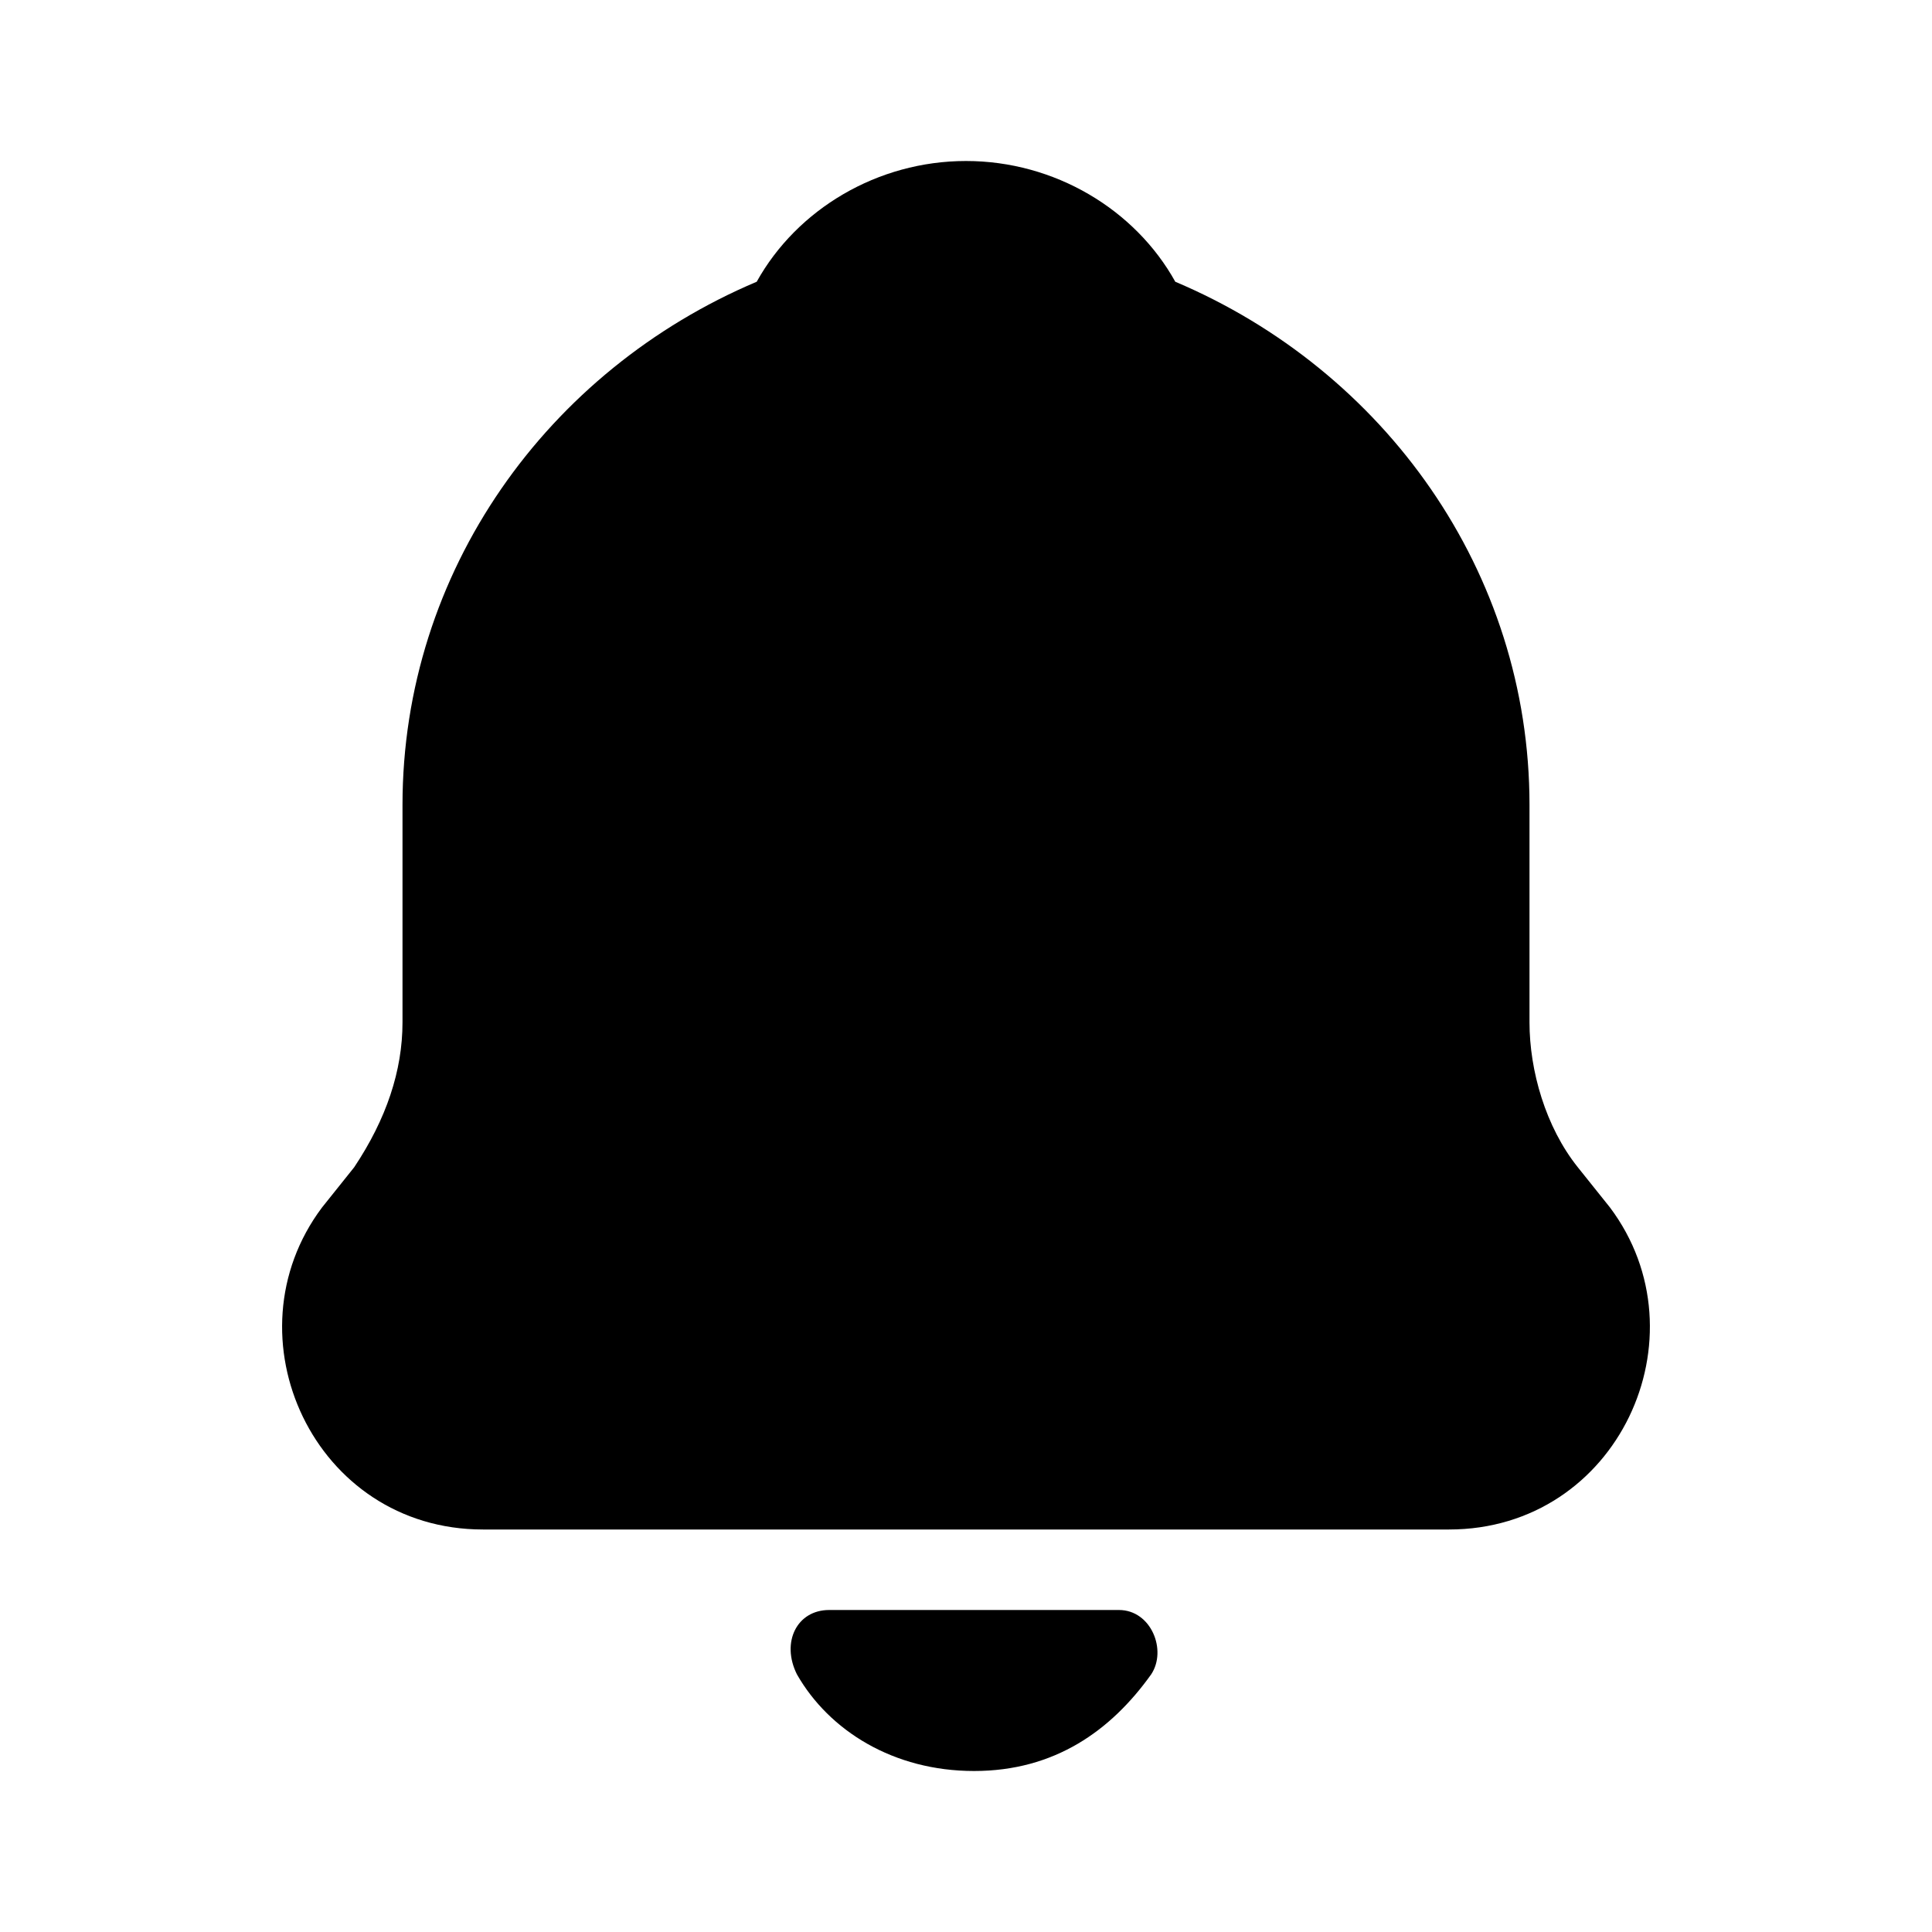
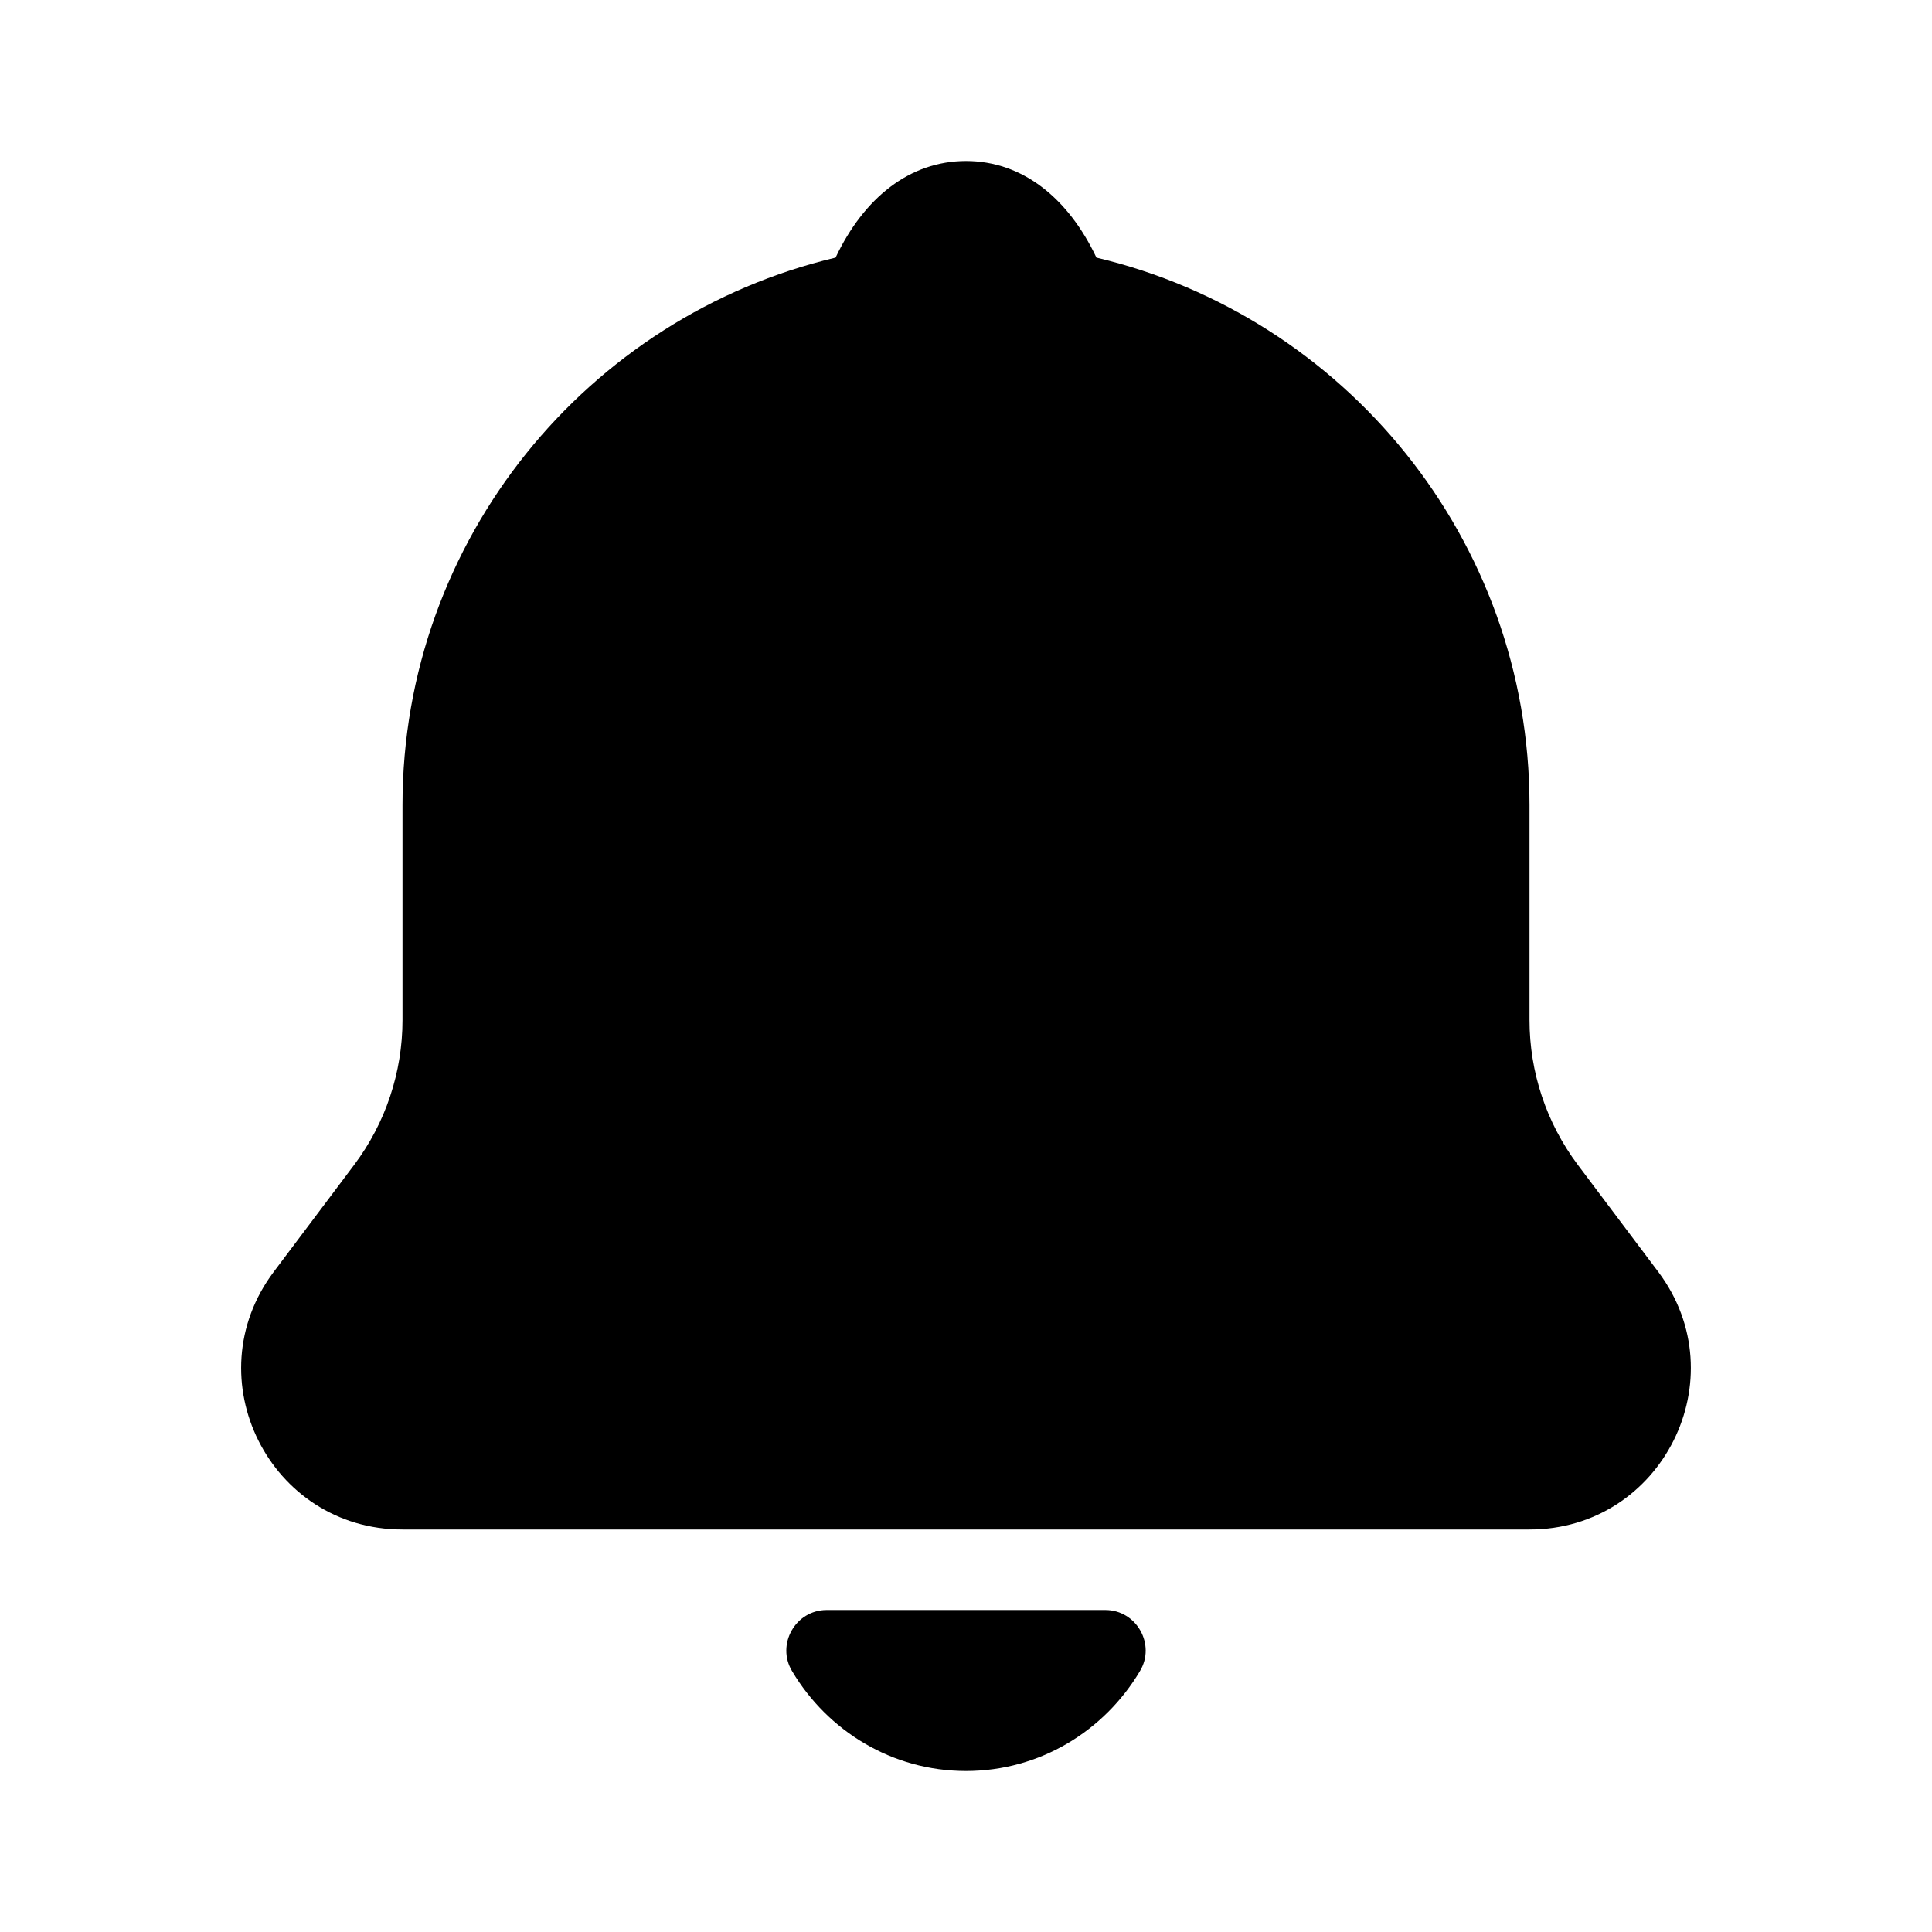
<svg xmlns="http://www.w3.org/2000/svg" width="24" height="24" viewBox="0 0 24 24" fill="currentColor">
-   <path d="M20 15c1.2 1.6.1 4-2 4H6c-2.1 0-3.2-2.4-2-4l.4-.5c.4-.6.6-1.2.6-1.8V10c0-2.9 1.8-5.4 4.4-6.5C9.9 2.6 10.9 2 12 2s2.1.6 2.6 1.5C17.2 4.6 19 7.1 19 10v2.7c0 .6.2 1.3.6 1.8l.4.5zm-9.7 5c-.4 0-.6.4-.4.8.4.7 1.2 1.2 2.2 1.2 1 0 1.7-.5 2.2-1.2.2-.3 0-.8-.4-.8h-3.6z" />
+   <path d="M13.73 20c.39 0 .63.43.43.76C13.72 21.5 12.92 22 12 22c-.92 0-1.72-.5-2.16-1.24-.2-.33.04-.76.43-.76h3.46zm5.87-5.53c-.39-.52-.6-1.15-.6-1.8V10c0-3.3-2.3-6.07-5.38-6.8C13.27 2.46 12.7 2 12 2c-.7 0-1.27.46-1.62 1.2C7.3 3.93 5 6.7 5 10v2.67c0 .65-.21 1.28-.6 1.8l-1 1.33C2.41 17.12 3.35 19 5 19h14c1.65 0 2.59-1.88 1.6-3.2l-1-1.33z" />
</svg>
